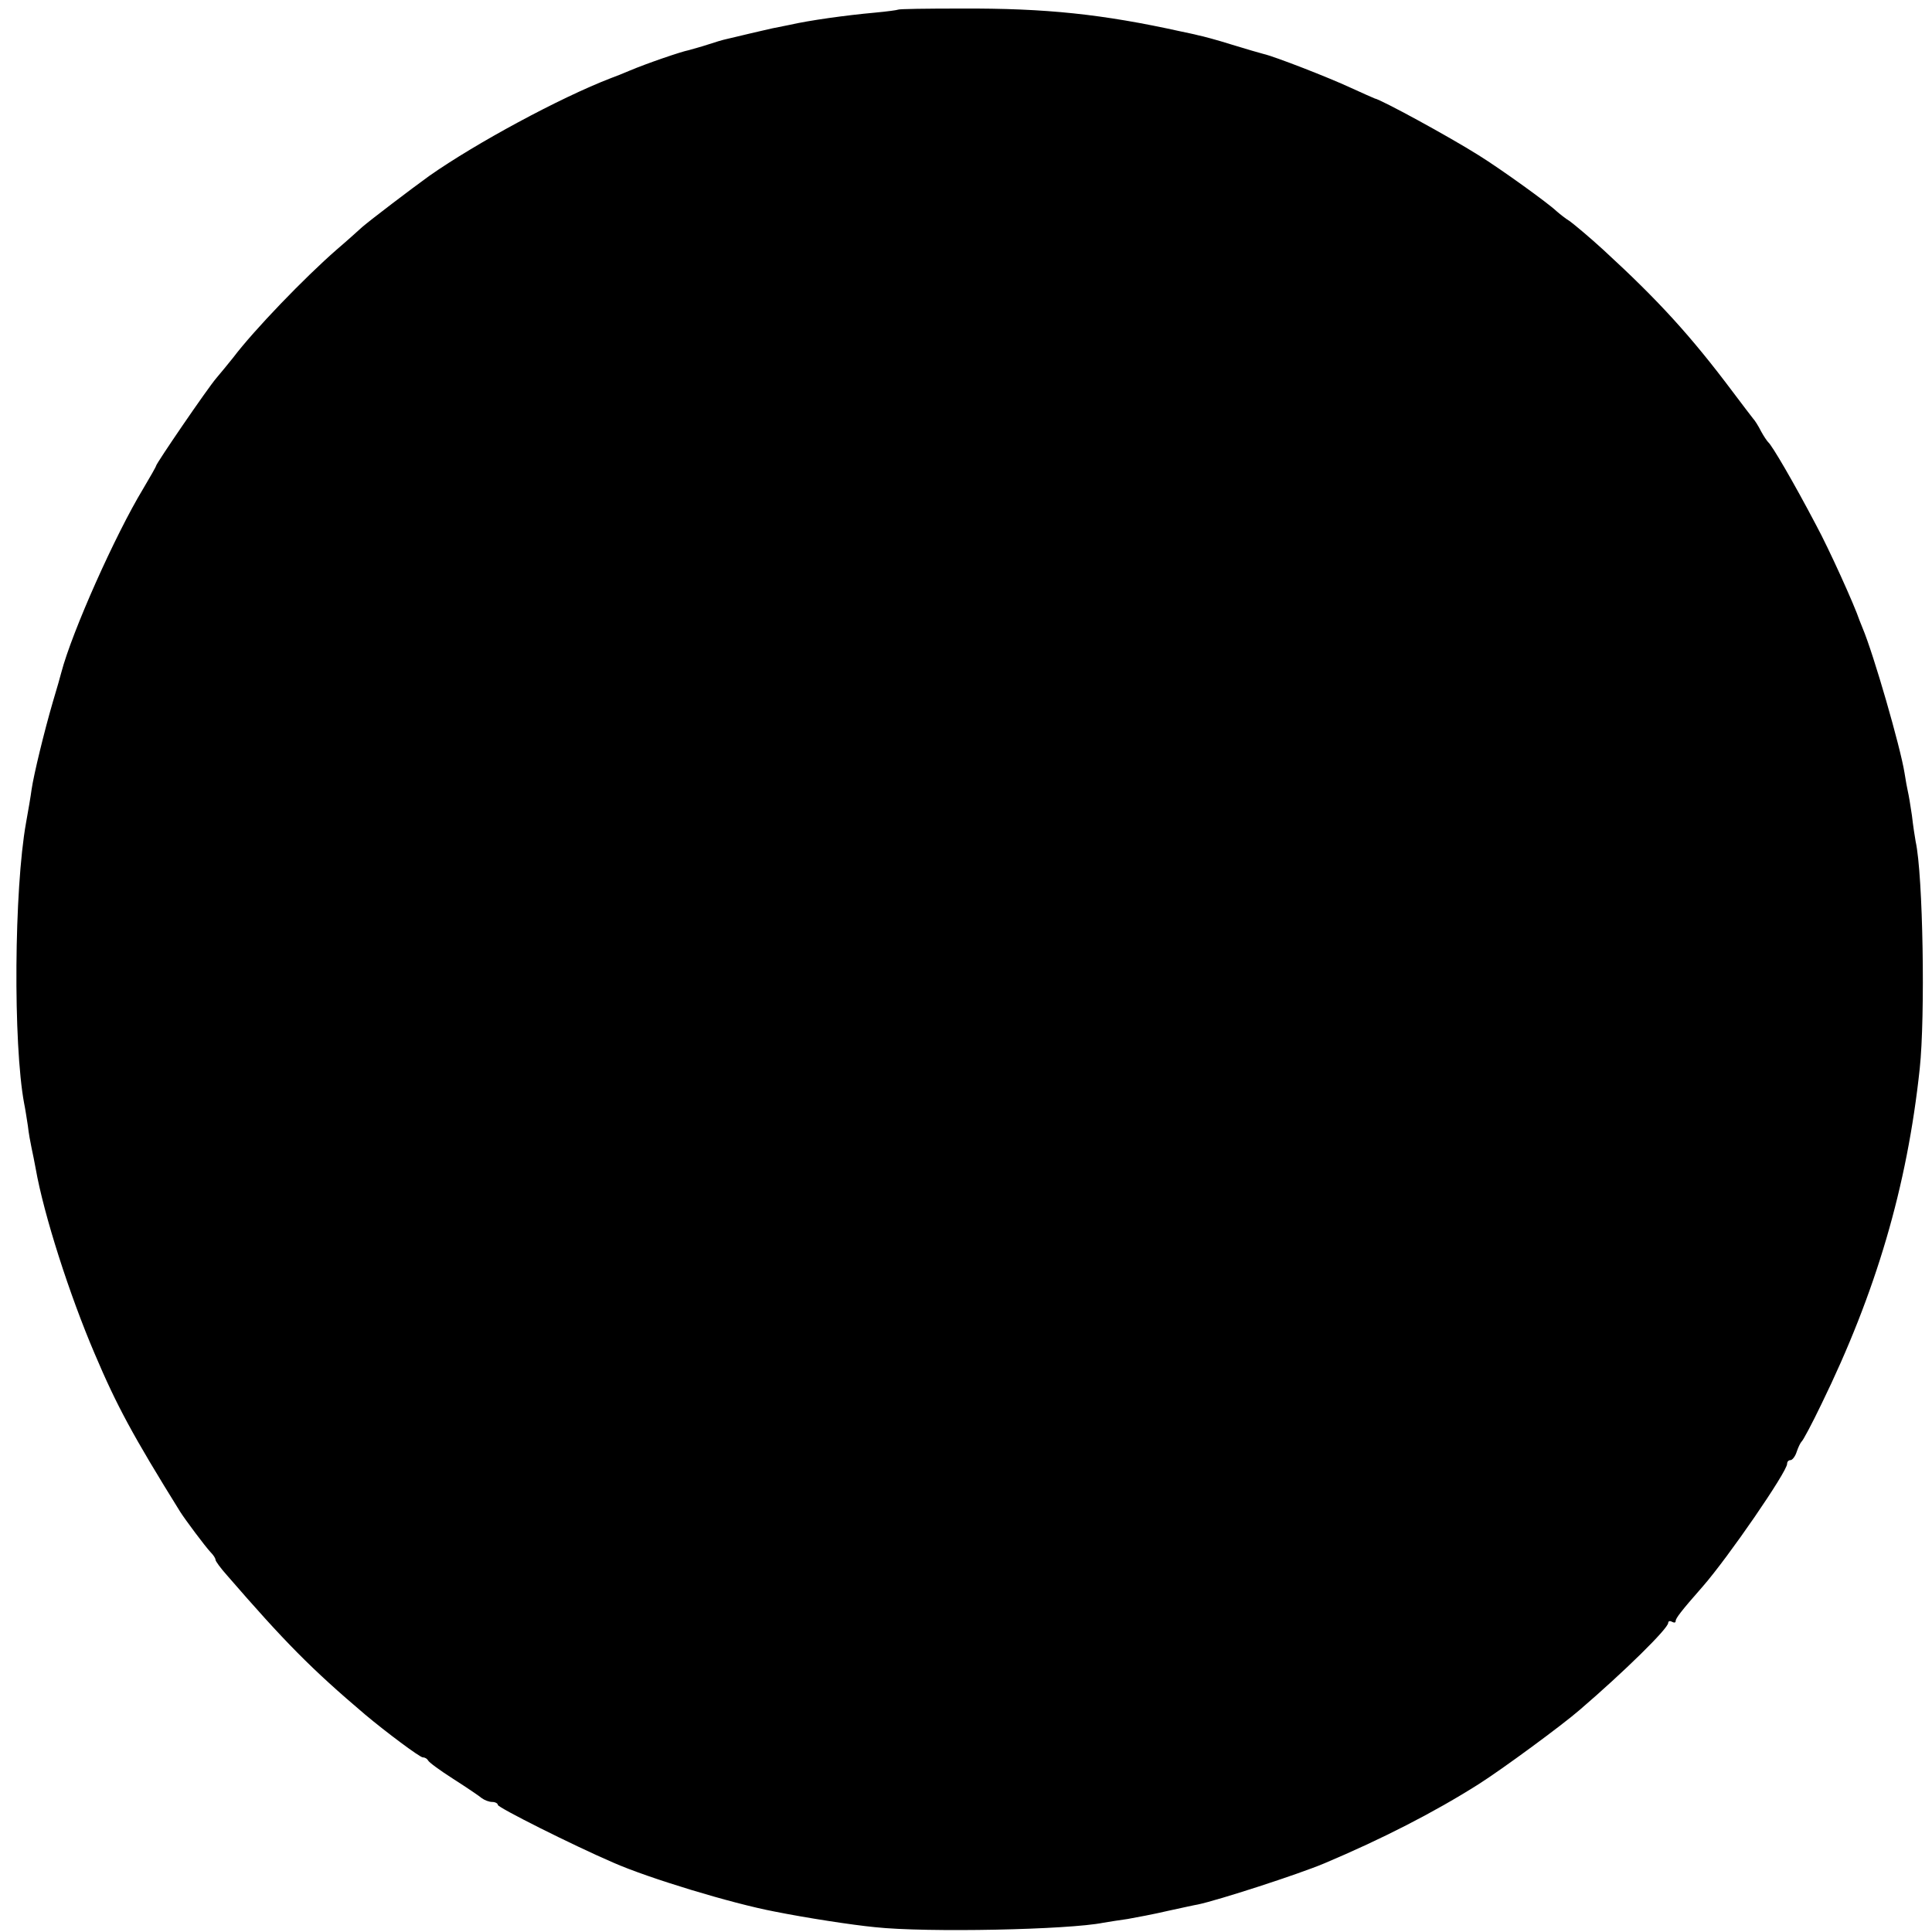
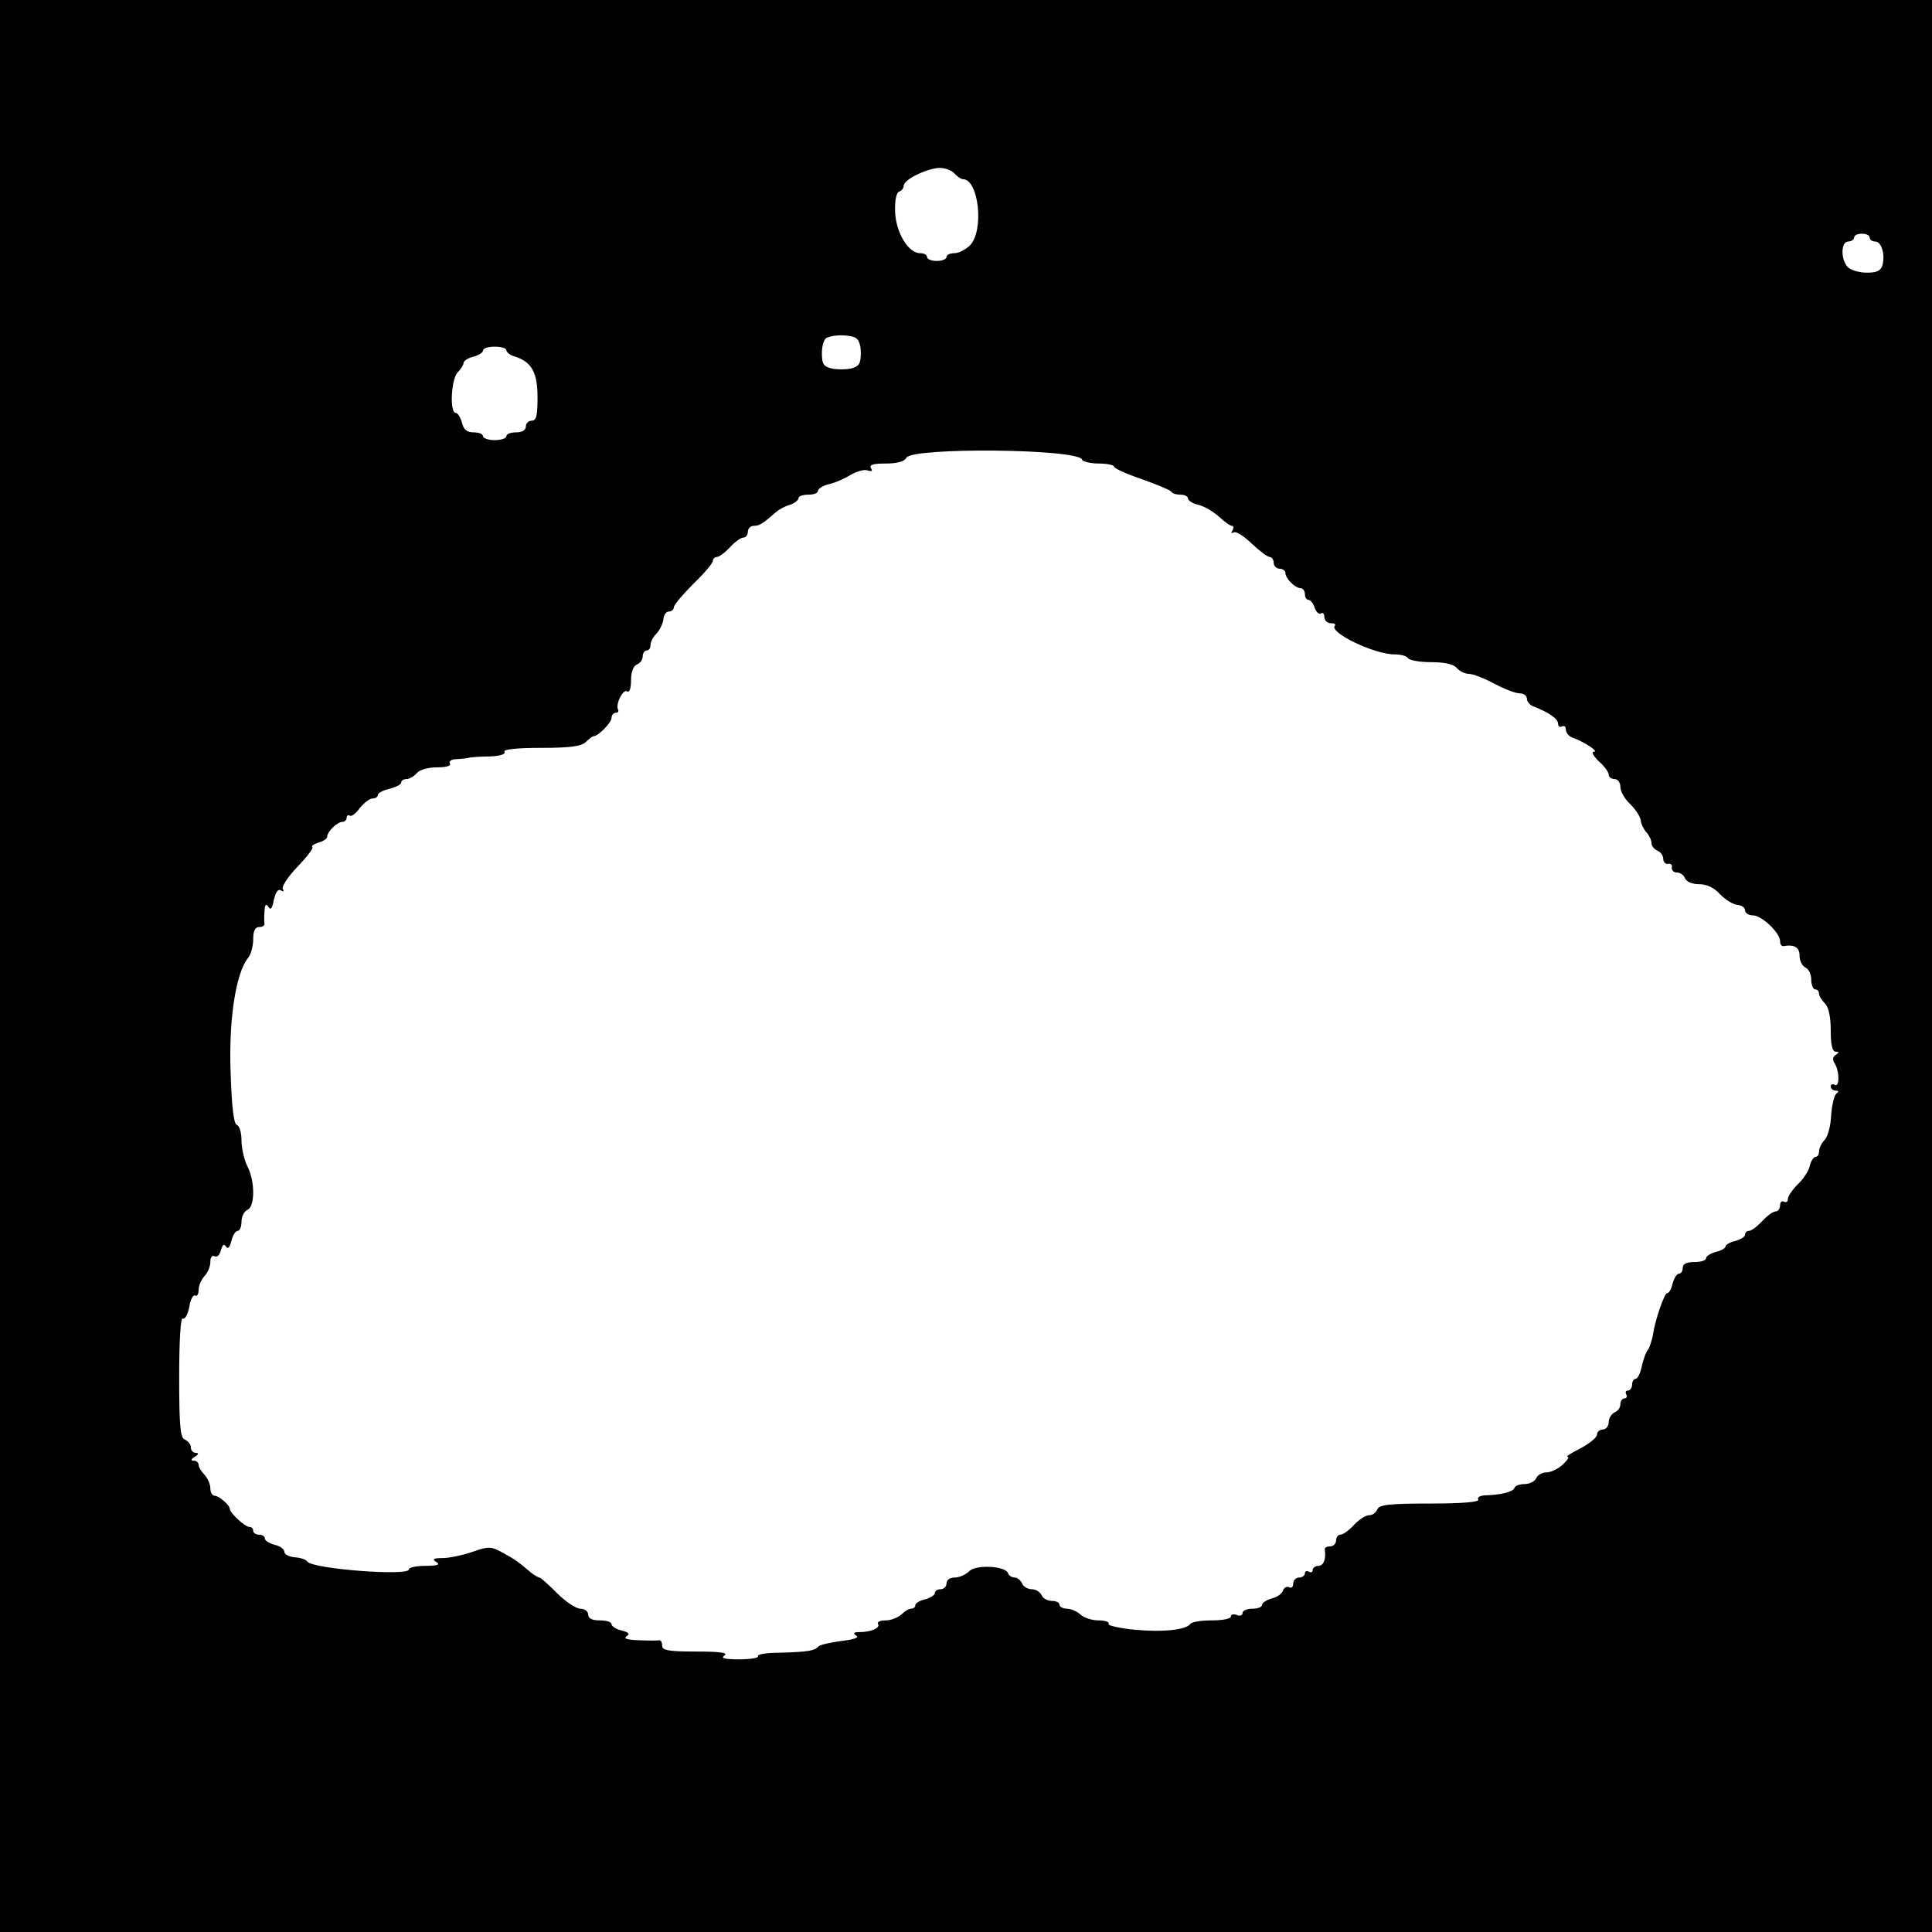
- <svg xmlns="http://www.w3.org/2000/svg" version="1.0" width="520pt" height="520pt" viewBox="0 0 520 520" preserveAspectRatio="xMidYMid meet">
-   <g transform="translate(0,520) scale(0.1,-0.1)" fill="#000000" stroke="none">
-     <path d="M2417 5174 c-1 -1 -29 -5 -62 -8 -78 -7 -178 -21 -230 -33 -11 -2 -31 -6 -45 -9 -14 -3 -43 -10 -65 -15 -22 -5 -49 -12 -59 -14 -10 -2 -33 -9 -51 -15 -18 -6 -41 -12 -51 -15 -21 -4 -114 -36 -159 -55 -16 -7 -39 -16 -50 -20 -138 -53 -365 -176 -489 -263 -50 -36 -159 -119 -181 -138 -11 -10 -42 -38 -69 -61 -86 -75 -222 -216 -278 -290 -13 -16 -33 -41 -46 -56 -24 -28 -162 -230 -162 -236 0 -2 -16 -30 -35 -62 -75 -124 -191 -384 -220 -494 -2 -8 -12 -44 -23 -80 -23 -79 -51 -194 -57 -235 -2 -16 -9 -57 -15 -90 -32 -179 -35 -594 -5 -755 3 -14 7 -41 10 -60 2 -19 7 -46 10 -60 3 -14 8 -38 11 -55 22 -125 91 -340 159 -499 59 -139 102 -219 230 -425 14 -22 67 -93 82 -109 7 -7 13 -16 13 -20 0 -4 14 -23 31 -42 156 -180 227 -252 372 -375 56 -47 147 -115 155 -115 6 0 12 -4 14 -8 2 -5 32 -27 68 -50 36 -23 70 -46 77 -52 7 -5 19 -10 28 -10 8 0 15 -4 15 -8 0 -7 201 -108 310 -155 95 -42 319 -110 435 -132 85 -17 208 -36 270 -42 138 -15 522 -7 615 12 13 2 42 7 65 10 22 4 71 13 109 22 37 8 73 16 80 17 53 11 270 81 341 111 154 65 295 137 415 213 63 40 225 159 272 200 120 103 238 219 238 234 0 5 5 6 10 3 6 -3 10 -3 10 2 0 7 14 26 73 93 69 79 227 309 227 330 0 6 4 10 9 10 5 0 13 10 17 23 4 12 10 24 13 27 4 3 28 48 53 100 147 301 231 585 265 904 15 140 9 521 -11 611 -2 11 -7 43 -10 70 -4 28 -9 57 -11 65 -2 8 -6 31 -9 50 -11 69 -83 319 -113 390 -3 8 -7 17 -8 20 -14 42 -83 194 -116 255 -62 118 -120 217 -130 225 -3 3 -12 16 -19 29 -7 14 -17 30 -22 35 -5 6 -29 38 -54 71 -114 152 -201 247 -348 382 -37 34 -78 68 -90 77 -13 8 -29 21 -37 28 -22 21 -148 112 -209 150 -81 51 -263 150 -280 153 -3 1 -32 14 -65 29 -58 27 -204 84 -235 91 -8 2 -46 13 -85 25 -38 12 -79 23 -90 25 -11 3 -31 7 -45 10 -213 47 -364 63 -593 62 -92 0 -168 -1 -170 -3z" />
-   </g>
+ <svg xmlns="http://www.w3.org/2000/svg" version="1" width="661.333" height="661.333" viewBox="0 0 496 496">
+   <path d="M0 248v248h496V0H0v248zM245 44.5c.7.8 1.7 1.5 2.2 1.5 4.1 0 5.5 13.3 1.8 17-1.1 1.1-2.9 2-4 2s-2 .4-2 1c0 .5-1.1 1-2.5 1s-2.5-.5-2.5-1c0-.6-.8-1-1.8-1-3 0-6.2-5.3-6.4-10.6-.1-2.9.3-4.9 1-5.2.7-.2 1.2-.9 1.2-1.5 0-1.6 5.8-4.4 9.1-4.6 1.5 0 3.2.6 3.9 1.4zM480 61c0 .5.6 1 1.4 1 1.6 0 2.6 3.2 1.9 6-.4 1.5-1.4 2-4 2-1.9 0-4.1-.6-4.9-1.4-1.9-2-1.8-6.6.1-6.6.8 0 1.5-.5 1.5-1 0-.6.9-1 2-1s2 .4 2 1zM219.4 86.6c1 .4 1.6 1.8 1.6 4 0 2.8-.5 3.5-2.5 4-1.4.3-3.6.3-5 0-2.1-.5-2.5-1.2-2.5-4 0-1.9.6-3.7 1.3-3.9 1.8-.8 5.3-.8 7.1-.1zM130 89.9c0 .5.9 1.3 2.1 1.6 4.4 1.4 5.9 4.1 5.9 10.5 0 4.7-.3 6-1.5 6-.8 0-1.5.7-1.5 1.5 0 .9-.9 1.5-2.5 1.5-1.4 0-2.5.4-2.5 1 0 .5-1.3 1-3 1-1.6 0-3-.5-3-1 0-.6-1.1-1-2.4-1-1.7 0-2.6-.7-3-2.5-.4-1.4-1.1-2.5-1.6-2.5-1.6 0-1.2-8.7.5-10.4.8-.8 1.5-1.9 1.5-2.4s1.1-1.3 2.5-1.6c1.4-.4 2.5-1.1 2.5-1.6 0-.6 1.4-1 3-1 1.7 0 3 .4 3 .9zM277.8 118c.2.5 2.1 1 4.3 1 2.1 0 3.9.4 3.9.8s3.2 1.9 7.1 3.2c3.9 1.4 7.3 2.8 7.6 3.2.2.5 1.3.8 2.4.8 1 0 1.9.4 1.9 1 0 .5 1.2 1.3 2.7 1.6 1.5.4 3.9 1.8 5.3 3.1 1.3 1.2 2.8 2.3 3.3 2.3.4 0 .5.5.1 1.2-.4.6-.3.8.3.5.6-.4 2.6.9 4.6 2.8 2 1.9 4.1 3.5 4.7 3.5.5 0 1 .7 1 1.5s.7 1.5 1.5 1.5 1.5.5 1.5 1.1c0 1.4 2.5 3.9 3.9 3.9.6 0 1.1.7 1.1 1.5s.4 1.5.9 1.5 1.3.9 1.6 2c.4 1.1 1.1 1.8 1.6 1.5.5-.4.9.1.9.9 0 .9.8 1.6 1.7 1.6.9 0 1.3.3 1 .6-1.7 1.7 10.1 7.4 15.3 7.4 1.6 0 3.2.4 3.5 1 .3.5 3 1 5.9 1 3.5 0 5.8.5 6.6 1.5.7.8 2.1 1.5 3.1 1.5s3.9 1.1 6.5 2.5 5.5 2.5 6.5 2.5c1.1 0 1.9.6 1.9 1.4 0 .7.8 1.7 1.8 2 3.8 1.5 6.2 3.1 6.2 4.4 0 .7.5 1 1 .7.6-.3 1 0 1 .8s.8 1.8 1.8 2.1c3 1.1 6.8 3.6 5.4 3.6-.7 0-.2 1 1.2 2.4 1.5 1.3 2.6 2.8 2.6 3.5 0 .6.7 1.1 1.5 1.1s1.5.9 1.5 2c0 1.2 1.1 3.1 2.4 4.3 1.3 1.3 2.6 3.1 2.8 4.2.1 1.1.9 2.6 1.6 3.3.6.7 1.2 1.9 1.2 2.7 0 .7.7 1.5 1.5 1.9.8.3 1.5 1.2 1.5 2.1 0 .8.6 1.4 1.3 1.3.6-.2 1.1.3.9.9-.1.7.5 1.3 1.3 1.3.9 0 1.8.7 2.1 1.5.4.9 1.9 1.5 3.6 1.5 2 0 3.9.9 5.4 2.6 1.4 1.4 3.3 2.6 4.4 2.7 1.1.1 2 .7 2 1.4s.9 1.3 2 1.3c2.3 0 7 4.5 7 6.6 0 .8.3 1.3.8 1.3 2.9-.5 4.2.3 4.2 2.5 0 1.3.7 2.6 1.5 3 .8.3 1.5 1.7 1.5 3.1 0 1.4.5 2.5 1 2.5.6 0 1 .5 1 1.1 0 .6.7 1.7 1.5 2.5 1 1 1.5 3.5 1.5 7 0 3.6.4 5.4 1.3 5.4s.9.2 0 .8c-.8.5-.9 1.3-.3 2.2 1.3 2 1.3 6.3 0 5.5-.5-.3-1-.1-1 .4 0 .6.6 1.1 1.3 1.1.8 0 .8.3.1.8-.5.4-1.1 2.9-1.3 5.6-.1 2.7-.9 5.5-1.7 6.3-.8.8-1.4 2.1-1.4 2.9 0 .8-.4 1.4-.9 1.4s-1.2 1.1-1.5 2.4c-.3 1.3-1.7 3.4-3.1 4.7-1.3 1.3-2.5 3-2.5 3.7 0 .7-.4 1-1 .7-.5-.3-1 .1-1 .9 0 .9-.5 1.6-1.1 1.6-.7 0-2.2 1.1-3.5 2.5-1.3 1.4-2.8 2.5-3.4 2.5-.5 0-1 .4-1 1 0 .5-1.1 1.2-2.5 1.6-1.4.3-2.5 1-2.5 1.4 0 .4-1.1 1.1-2.5 1.4-1.4.4-2.5 1.1-2.5 1.6 0 .6-1.3 1-3 1-2 0-3 .5-3 1.5 0 .8-.4 1.5-1 1.5-.5 0-1.2 1.1-1.6 2.5-.3 1.4-.9 2.5-1.4 2.5-.7 0-3.1 6.8-3.7 11-.3 1.3-.8 2.9-1.2 3.5-.5.5-1.2 2.5-1.6 4.2-.3 1.8-1.1 3.3-1.6 3.3s-.9.7-.9 1.5-.5 1.5-1.1 1.5c-.5 0-.7.4-.4 1 .3.5.1 1-.4 1-.6 0-1.1.7-1.1 1.5 0 .9-.7 1.8-1.5 2.1-.8.4-1.5 1.5-1.5 2.5s-.7 1.9-1.5 1.9-1.5.6-1.5 1.3c0 .7-1.9 2.3-4.2 3.5-2.4 1.2-3.9 2.2-3.4 2.2.6 0 0 .9-1.2 2s-3 2-4.2 2c-1.1 0-2.3.7-2.6 1.5-.4.8-1.7 1.5-2.9 1.5-1.3 0-2.5.4-2.7 1-.3 1-3.5 1.8-7.6 1.9-1.3.1-2 .5-1.7 1.1.4.6-4 1-12.3 1-10.6 0-13.1.3-13.6 1.5-.3.8-1.2 1.5-2.1 1.5-.9 0-2.6 1.1-3.9 2.5-1.3 1.4-2.8 2.5-3.5 2.5-.6 0-1.1.7-1.1 1.5s-.7 1.5-1.5 1.5-1.4.3-1.4.7c.4 2.5-.3 4.3-1.6 4.3-.8 0-1.5.5-1.5 1.1 0 .5-.4.7-1 .4-.5-.3-1-.1-1 .4 0 .6-.7 1.1-1.5 1.1s-1.5.7-1.5 1.6c0 .8-.5 1.2-1 .9-.6-.3-1.3 0-1.6.8-.3.9-1.6 1.8-3 2.1-1.3.4-2.4 1.1-2.4 1.6 0 .6-1.1 1-2.5 1s-2.5.5-2.5 1.1c0 .6-.7.9-1.5.5-.8-.3-1.5-.1-1.5.4 0 .6-2.2 1-4.9 1-2.8 0-5.2.4-5.5.9-1 1.5-6.9 2.2-14.3 1.5-4-.4-7-1.1-6.7-1.5.3-.5-.9-.9-2.6-.9-1.7 0-3.8-.7-4.6-1.5-.9-.8-2.4-1.5-3.5-1.5-1 0-1.9-.5-1.9-1 0-.6-.9-1-2-1s-2.3-.7-2.6-1.5c-.4-.8-1.5-1.5-2.5-1.5-1.1 0-2.2-.7-2.5-1.5-.4-.8-1.2-1.5-1.9-1.5s-1.5-.5-1.7-1.1c-.6-1.9-8.3-2.3-10-.5-.9.9-2.6 1.6-3.7 1.6-1.2 0-2.1.6-2.1 1.5 0 .8-.7 1.5-1.5 1.5s-1.5.4-1.5 1c0 .5-1.1 1.2-2.5 1.6-1.4.3-2.5 1-2.5 1.5s-.5.9-1.1.9c-.6 0-1.7.7-2.5 1.5-.9.8-2.7 1.5-4 1.5-1.4 0-2.3.4-2 .9.7 1-1.7 2.1-4.7 2.1-1.6 0-1.8.3-.9.9.9.5-.5 1-3.9 1.4-2.9.4-5.5 1-5.8 1.4-.9 1.1-2.8 1.4-9.8 1.6-3.4 0-6 .4-5.7.9.3.4-1.9.8-4.8.8-3.8 0-4.9-.3-3.8-1 1-.7-1.2-1-7.2-1-7.2 0-8.8-.3-8.8-1.5 0-.8-.3-1.4-.7-1.4-.5.1-2.8.1-5.3 0-2.9-.1-4-.4-3.2-1 1-.6.7-1-1.2-1.5-1.4-.3-2.6-1.1-2.6-1.6 0-.6-1.3-1-3-1-2 0-3-.5-3-1.5 0-.8-.9-1.5-2-1.5s-3.8-1.8-6-4-4.2-4-4.5-4c-.3 0-1.3-.6-2.1-1.2-3.3-2.8-4.1-3.4-7.2-5.1-3.1-1.7-3.6-1.8-7.9-.3-2.6.9-6 1.6-7.7 1.6-2.4 0-2.7.3-1.6 1s.4 1-2.7 1c-2.4 0-4.3.4-4.3.9 0 1.8-24.8-.1-26.1-2-.3-.5-1.7-1-3.2-1.1-1.5-.1-2.7-.8-2.7-1.4 0-.7-1.1-1.5-2.5-1.8-1.4-.4-2.5-1.1-2.5-1.6 0-.6-.7-1-1.5-1s-1.5-.5-1.5-1c0-.6-.4-1-1-1-1.1 0-5-3.6-5-4.6 0-1-2.8-3.4-3.9-3.4-.6 0-1.1-.9-1.1-1.9 0-1.1-.7-2.6-1.5-3.5-.8-.8-1.5-1.9-1.5-2.5 0-.6-.6-1.1-1.2-1.1-.9 0-.8-.4.2-1s1.1-1 .3-1c-.7 0-1.3-.6-1.3-1.4 0-.8-.7-1.6-1.5-2-1.2-.4-1.5-3.2-1.5-16.1 0-9.6.4-15.4.9-15 .6.3 1.3-1 1.7-3 .3-1.9 1-3.2 1.5-2.9.5.3.9-.4.9-1.5s.7-2.6 1.5-3.5c.8-.8 1.5-2.4 1.5-3.6 0-1.2.4-1.8 1.1-1.5.6.4 1.3-.3 1.6-1.5.4-1.4.8-1.8 1.3-1s1 .2 1.4-1.4c.3-1.4 1.1-2.6 1.6-2.6.6 0 1-1.1 1-2.4 0-1.3.7-2.6 1.5-3 2-.7 2-7.4 0-11.2-.8-1.6-1.5-4.6-1.5-6.6s-.5-3.8-1.2-4c-.8-.3-1.3-4.5-1.6-13.6-.5-13.7 1.4-25.5 4.5-29.3.7-.8 1.3-3 1.3-4.7 0-2.2.5-3.2 1.5-3.2.8 0 1.4-.3 1.4-.8-.1-.4-.1-1.8 0-3.2.1-1.8.4-2.1 1-1.2.6 1 1 .4 1.4-1.8.5-2 1.1-2.9 1.8-2.4.7.4.9.3.5-.4-.3-.6 1.3-3.1 3.7-5.6 2.4-2.5 4.2-4.8 3.9-5.1-.4-.3.4-.8 1.6-1.2 1.2-.3 2.2-1 2.2-1.5 0-1.3 2.6-3.8 3.9-3.8.6 0 1.1-.5 1.1-1.1 0-.5.4-.8.8-.5.5.3 1.6-.6 2.6-2 1.1-1.3 2.5-2.4 3.2-2.4.8 0 1.4-.4 1.4-.9s1.3-1.2 3-1.6c1.6-.4 3-1.1 3-1.6s.6-.9 1.4-.9c.7 0 1.9-.7 2.6-1.5.7-.9 2.9-1.5 5.2-1.5 2.4 0 3.7-.4 3.3-1-.3-.6.4-1.1 1.7-1.1 1.3-.1 2.8-.2 3.3-.4.6-.1 2.9-.3 5.3-.3 2.6-.1 4.1-.6 3.7-1.2-.4-.6 3-1 9.4-1 7.5 0 10.3-.4 11.5-1.5.8-.8 1.7-1.5 2-1.5 1.2 0 4.6-3.5 4.6-4.7 0-.7.5-1.3 1.1-1.3.5 0 .8-.3.6-.8-.8-1.2 1.2-5.4 2.3-4.7.6.4 1-.8 1-2.8 0-2.2.6-3.7 1.5-4.1.8-.3 1.5-1.2 1.5-2.1 0-.8.5-1.5 1-1.5.6 0 1-.6 1-1.4 0-.8.7-2.2 1.6-3 .8-.9 1.6-2.5 1.7-3.6.1-1.1.7-2 1.4-2s1.3-.5 1.3-1.1c0-.6 2.3-3.3 5-6 2.8-2.7 5-5.3 5-5.9 0-.5.5-1 1-1 .6 0 2.1-1.1 3.4-2.5 1.3-1.4 2.8-2.5 3.5-2.5.6 0 1.1-.7 1.1-1.5s.7-1.5 1.5-1.5c1.5 0 2.4-.6 5.8-3.6.7-.6 2.3-1.5 3.5-1.8 1.2-.4 2.2-1.2 2.2-1.7s1.1-.9 2.5-.9 2.5-.4 2.5-1c0-.5 1.2-1.3 2.8-1.7 1.5-.3 4-1.4 5.6-2.4 1.6-.9 3.6-1.5 4.4-1.1 1 .3 1.3.1.8-.6-.5-.9.6-1.2 3.8-1.2 2.9 0 4.8-.5 5.3-1.5 1.6-2.7 44.2-2.3 45.1.5z" />
</svg>
